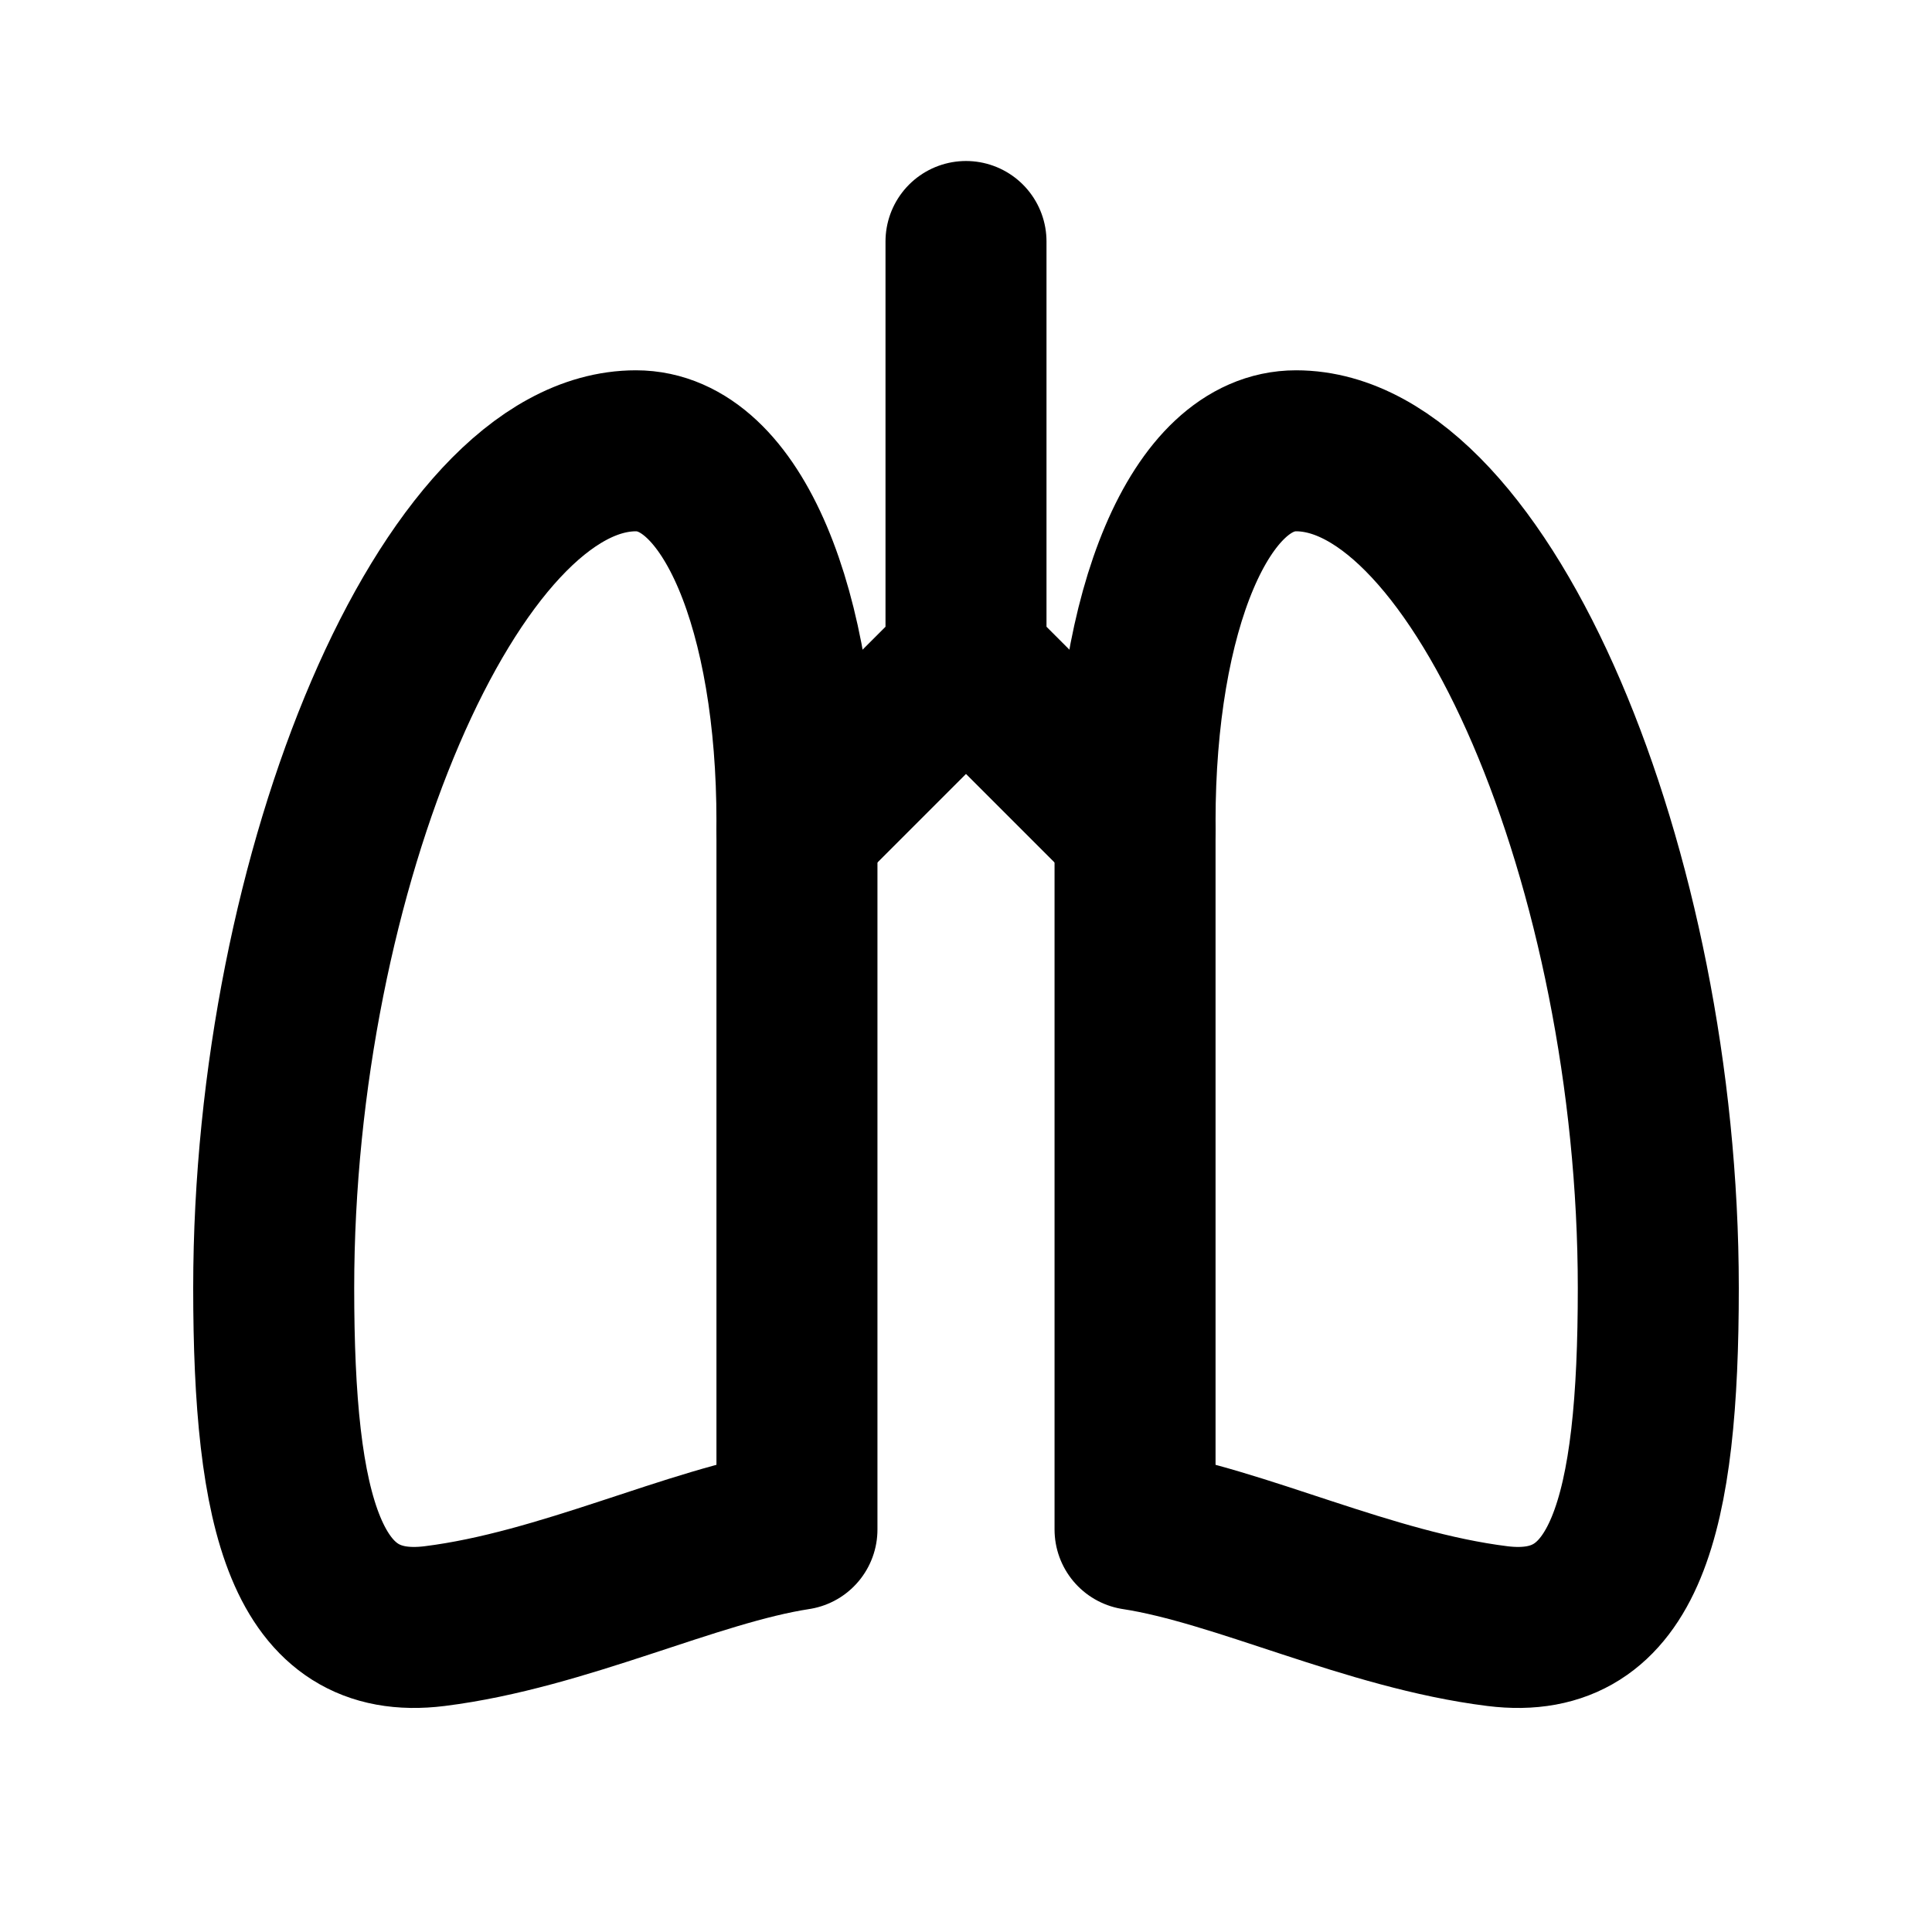
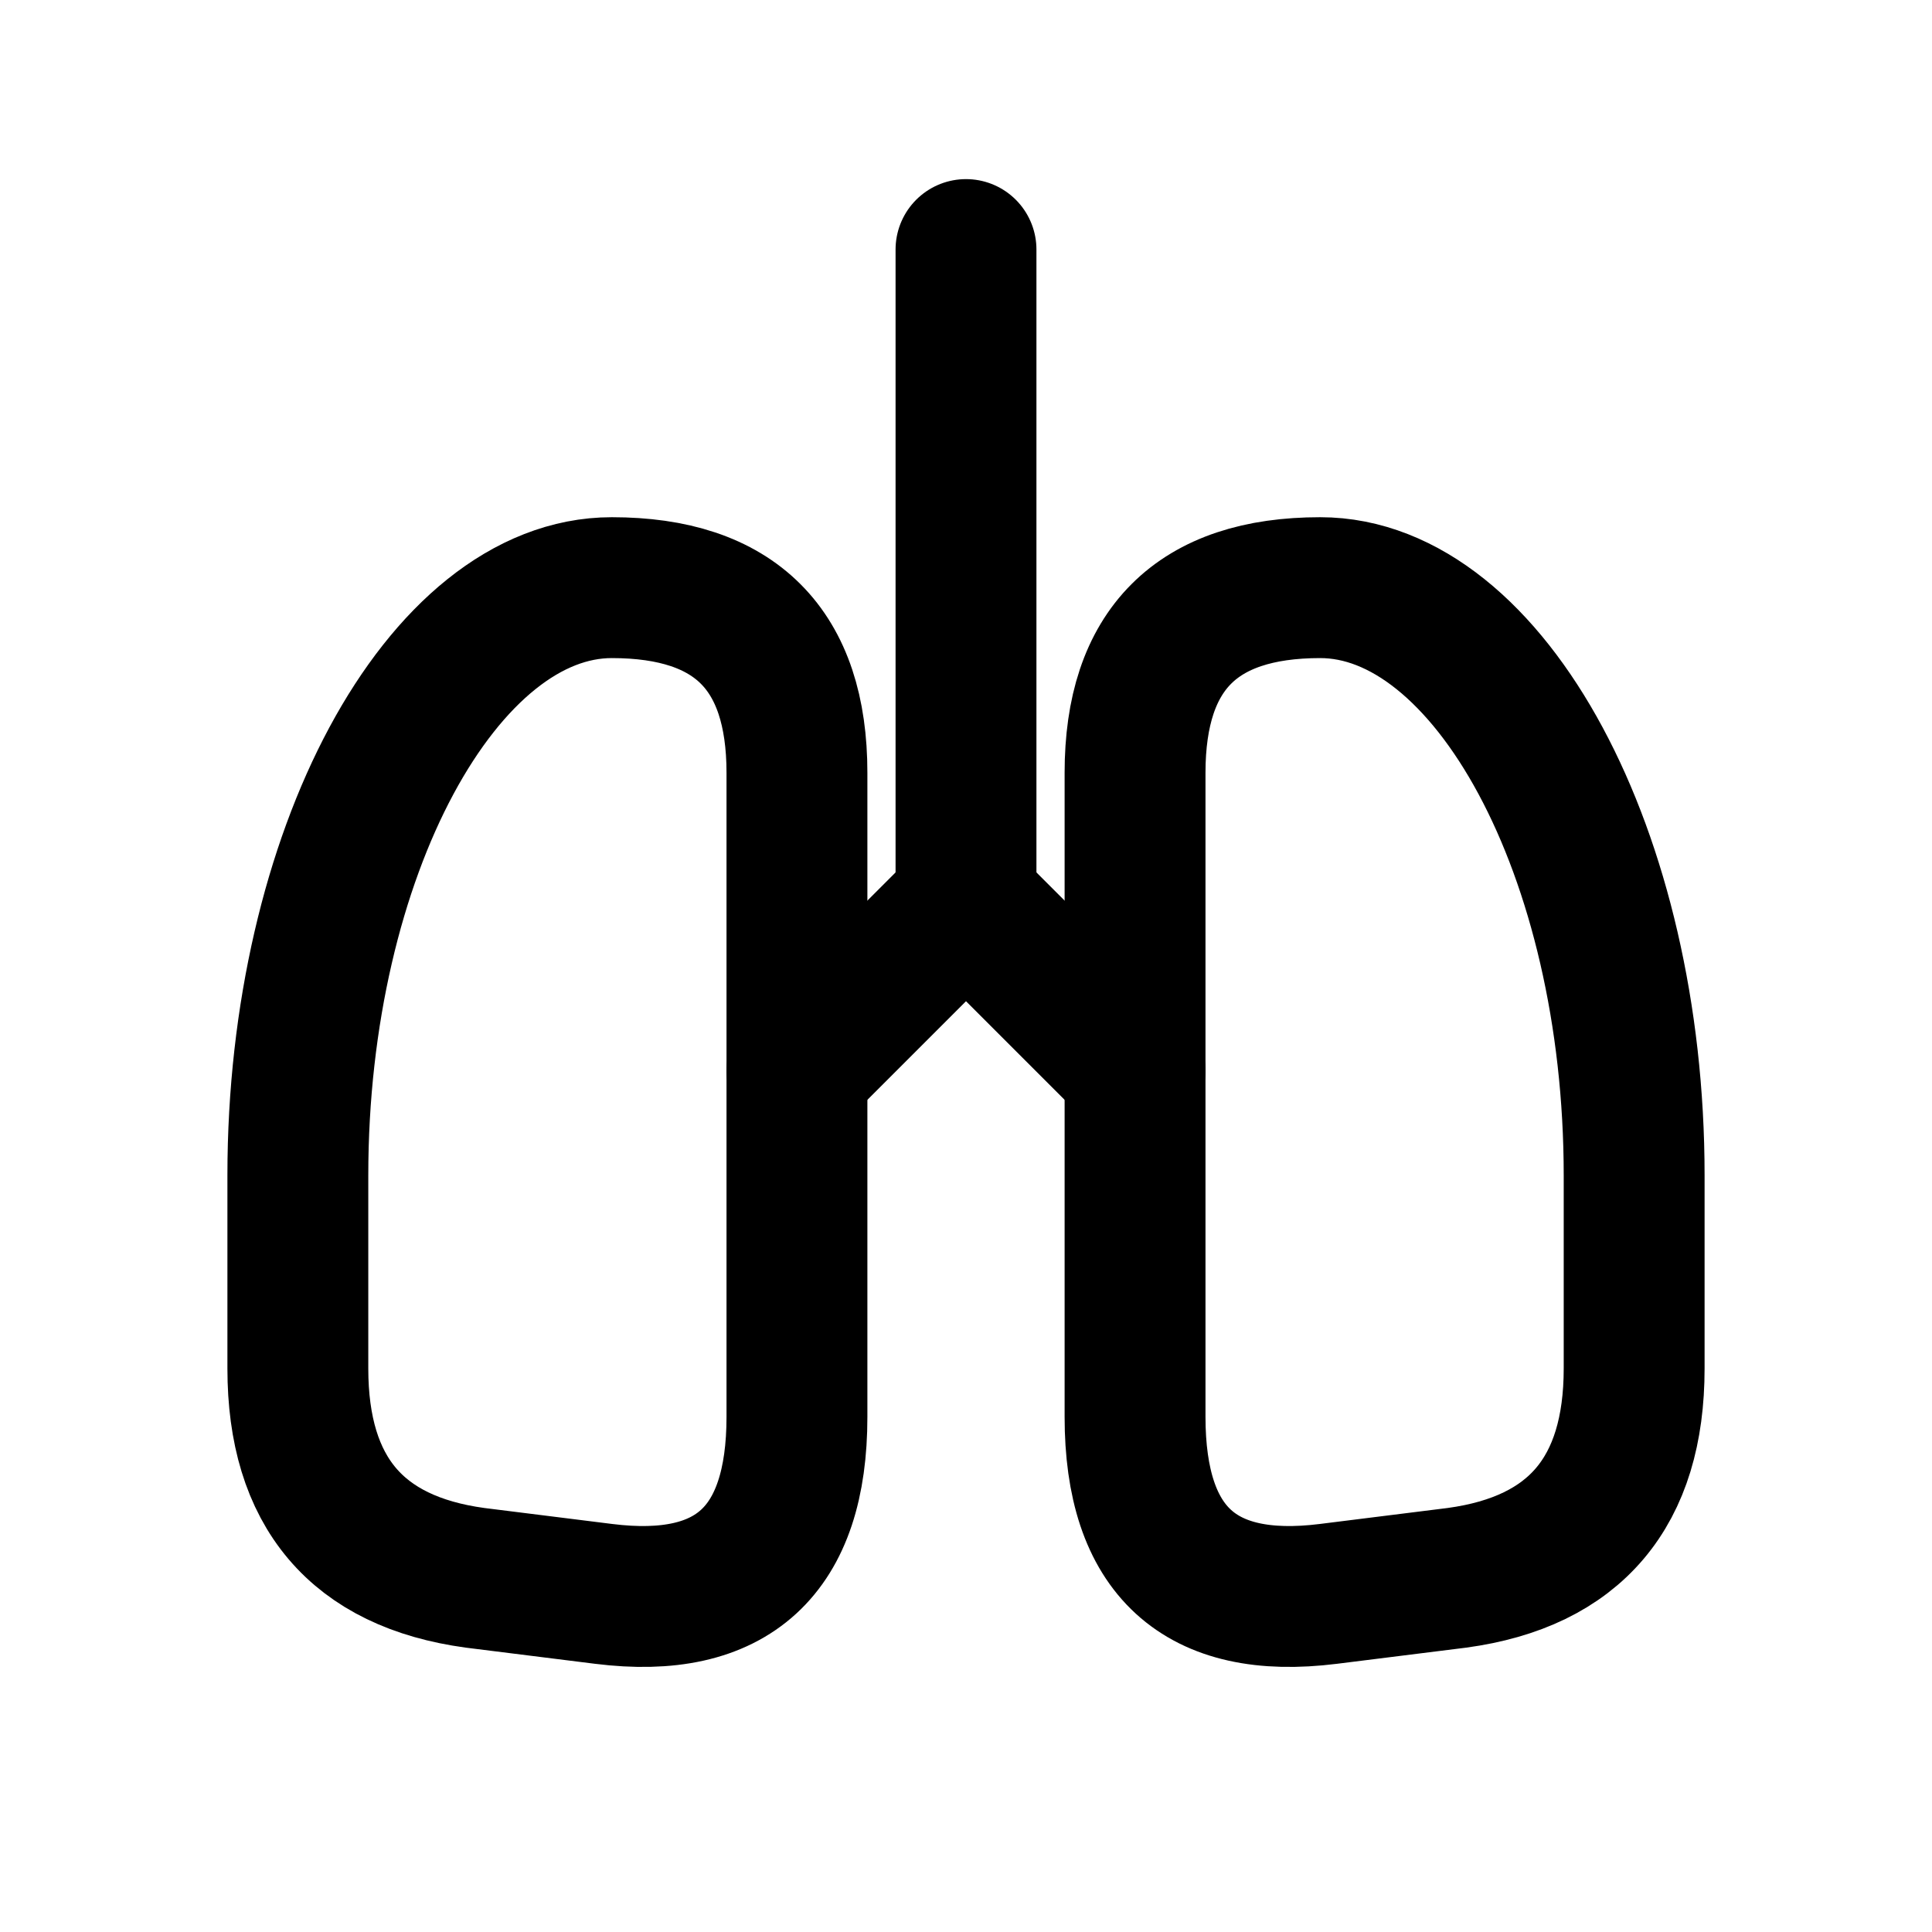
<svg xmlns="http://www.w3.org/2000/svg" width="24" height="24" viewBox="0 0 24 24">
-   <path d="M9.9,10.2 C9.9,7.6 9.1,5.6 7.9,5.6 C5.6,5.6 3.4,10.8 3.4,16 C3.4,18.8 3.8,20.4 5.4,20.2 C7,20 8.6,19.2 9.9,19 Z" fill="none" stroke="#000000" stroke-width="2" stroke-linecap="round" stroke-linejoin="round" />
-   <path d="M14.1,10.2 C14.1,7.6 14.9,5.6 16.1,5.6 C18.4,5.6 20.6,10.8 20.6,16 C20.6,18.8 20.2,20.4 18.6,20.2 C17,20 15.4,19.2 14.1,19 Z" fill="none" stroke="#000000" stroke-width="2" stroke-linecap="round" stroke-linejoin="round" />
-   <path d="M12,3 V8.2 M12,8.2 L9.9,10.3 M12,8.2 L14.1,10.3" fill="none" stroke="#000000" stroke-width="2" stroke-linecap="round" stroke-linejoin="round" />
+   <path d="M9.9,9.6 L9.9,17.6 Q9.9,20.1 7.5,19.8 L5.9,19.6 Q3.7,19.3 3.7,17 L3.7,14.6 C3.7,10.6 5.5,7.3 7.6,7.3 Q9.9,7.3 9.9,9.6 Z" fill="none" stroke="#000000" stroke-width="1.75" stroke-linecap="round" stroke-linejoin="round" />
+   <path d="M14.1,9.6 L14.1,17.6 Q14.1,20.1 16.5,19.8 L18.1,19.6 Q20.3,19.3 20.3,17 L20.3,14.6 C20.3,10.6 18.5,7.3 16.4,7.3 Q14.1,7.3 14.1,9.6 Z" fill="none" stroke="#000000" stroke-width="1.75" stroke-linecap="round" stroke-linejoin="round" />
+   <path d="M12,3.1 L12,11.2" fill="none" stroke="#000000" stroke-width="1.75" stroke-linecap="round" stroke-linejoin="round" />
+   <path d="M9.9,13.3 L12,11.2 L14.1,13.3" fill="none" stroke="#000000" stroke-width="1.75" stroke-linecap="round" stroke-linejoin="round" />
</svg>
